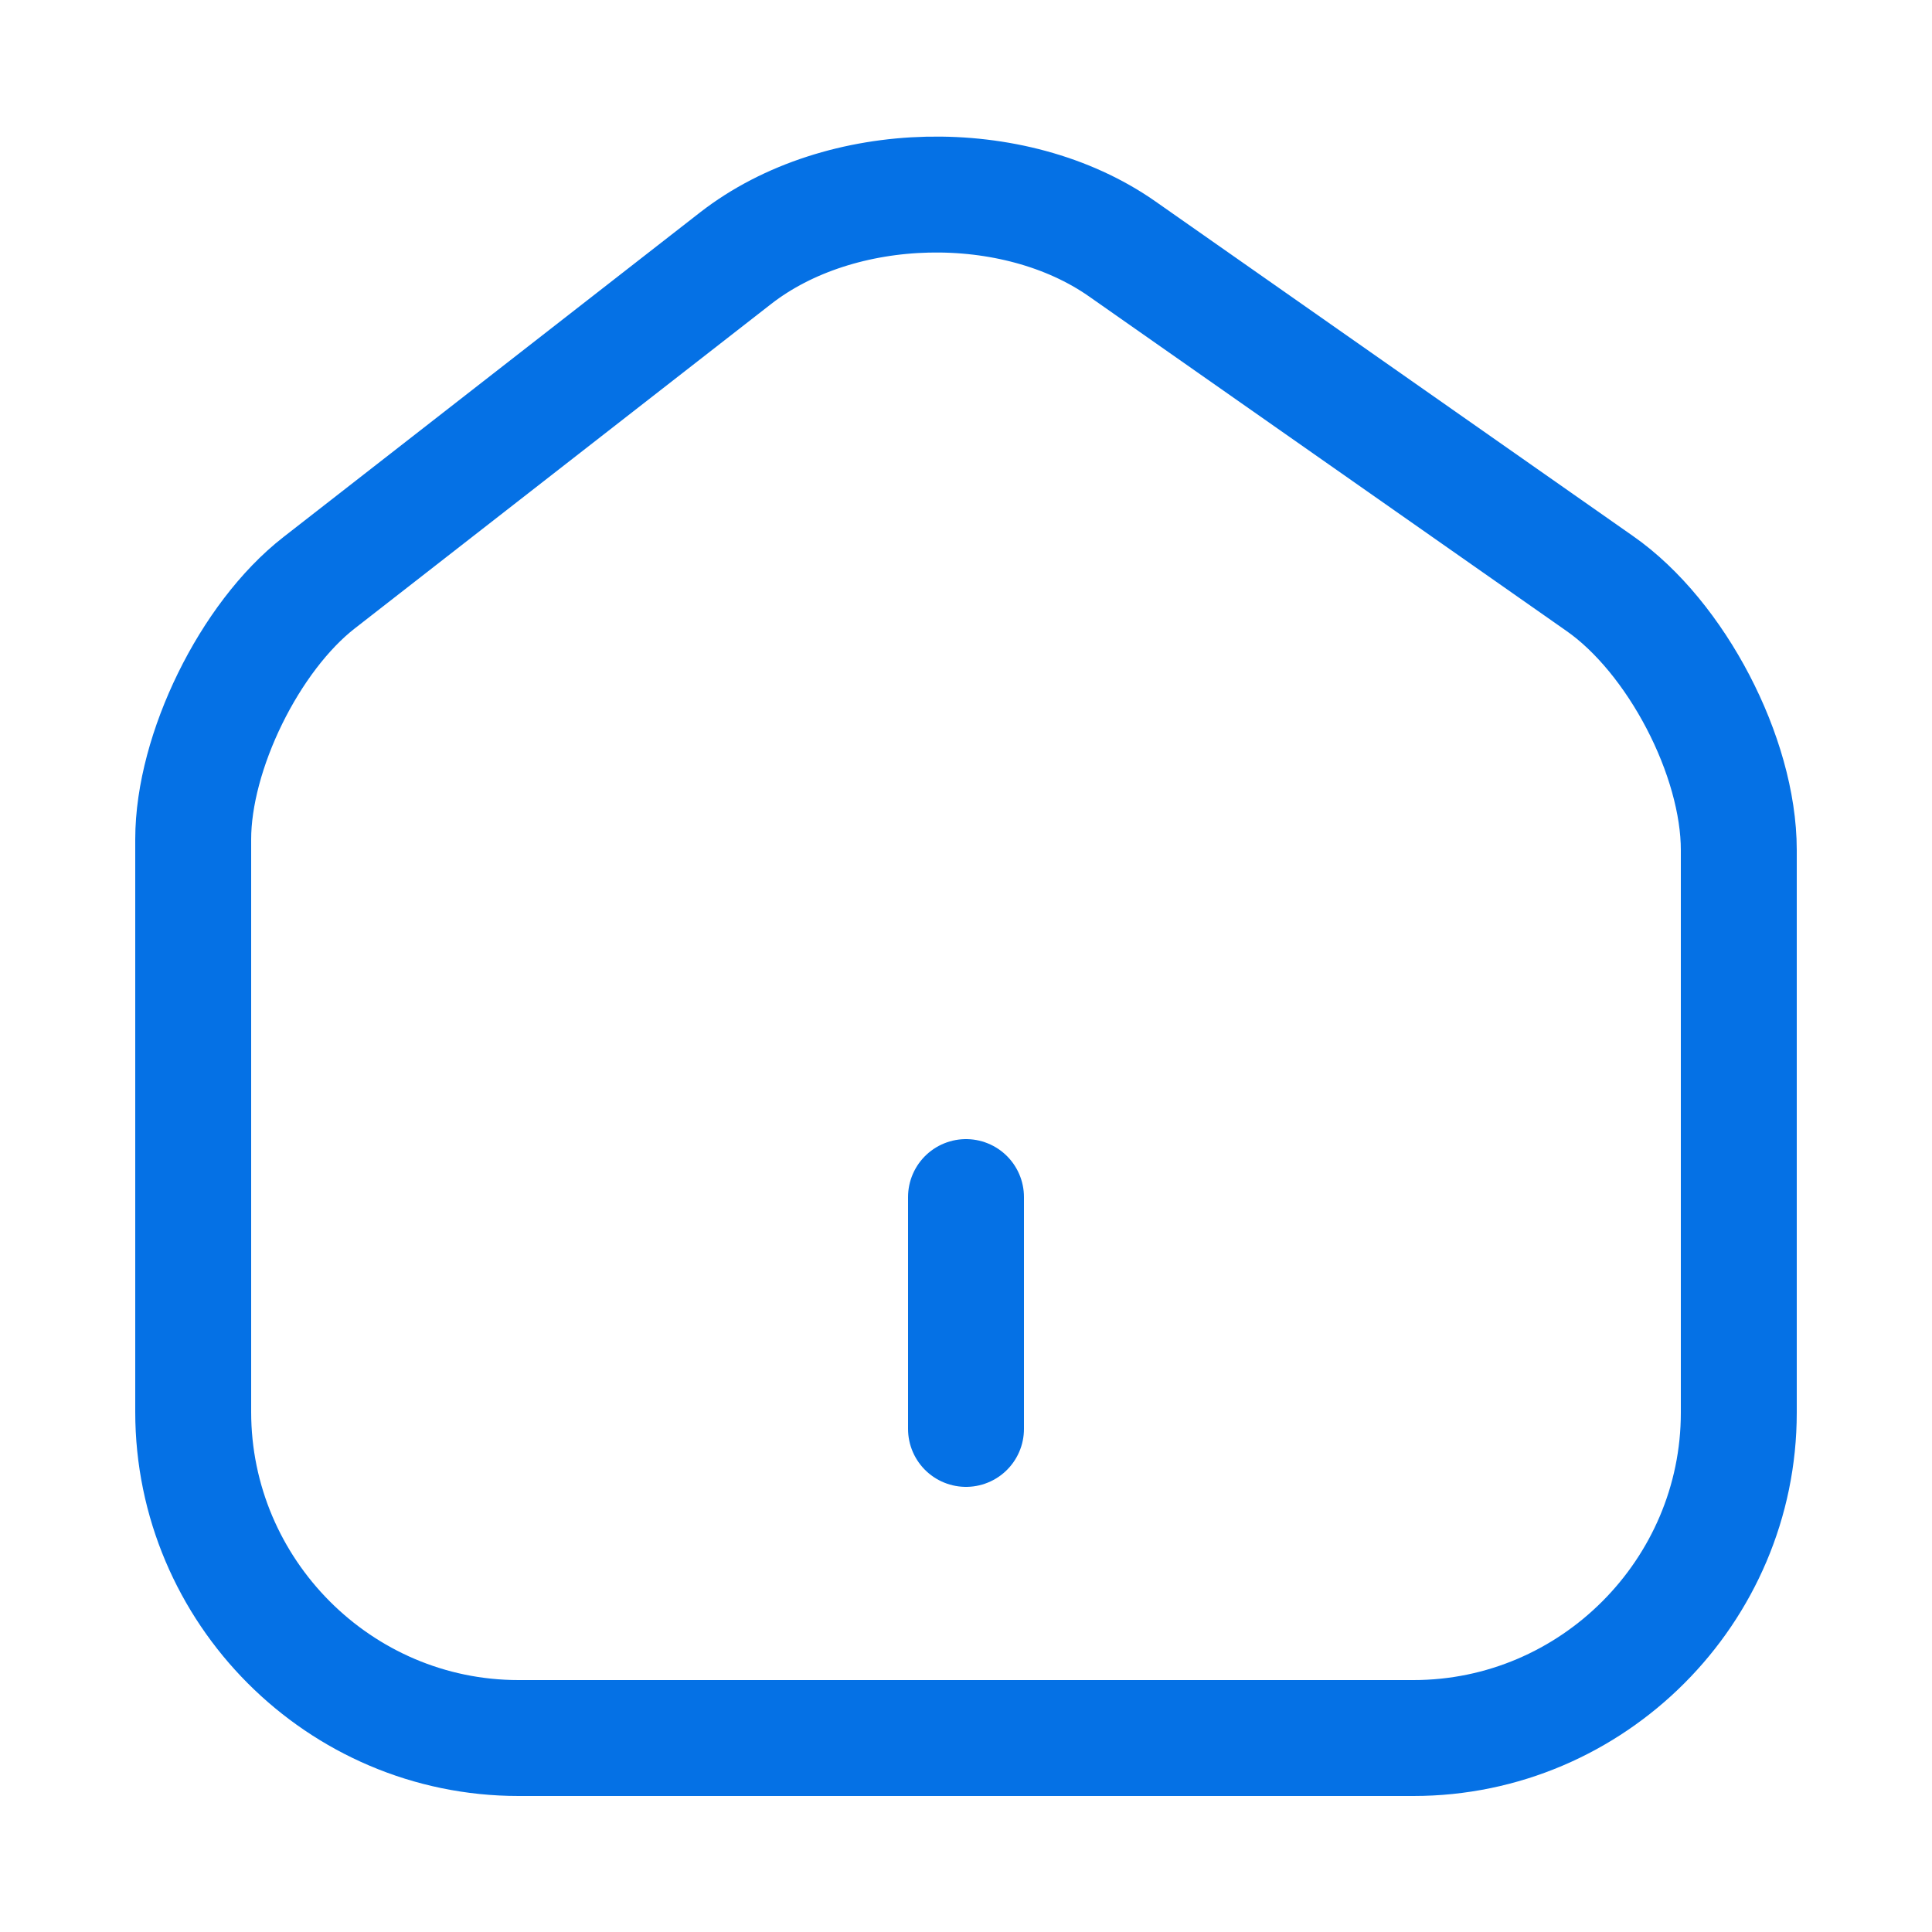
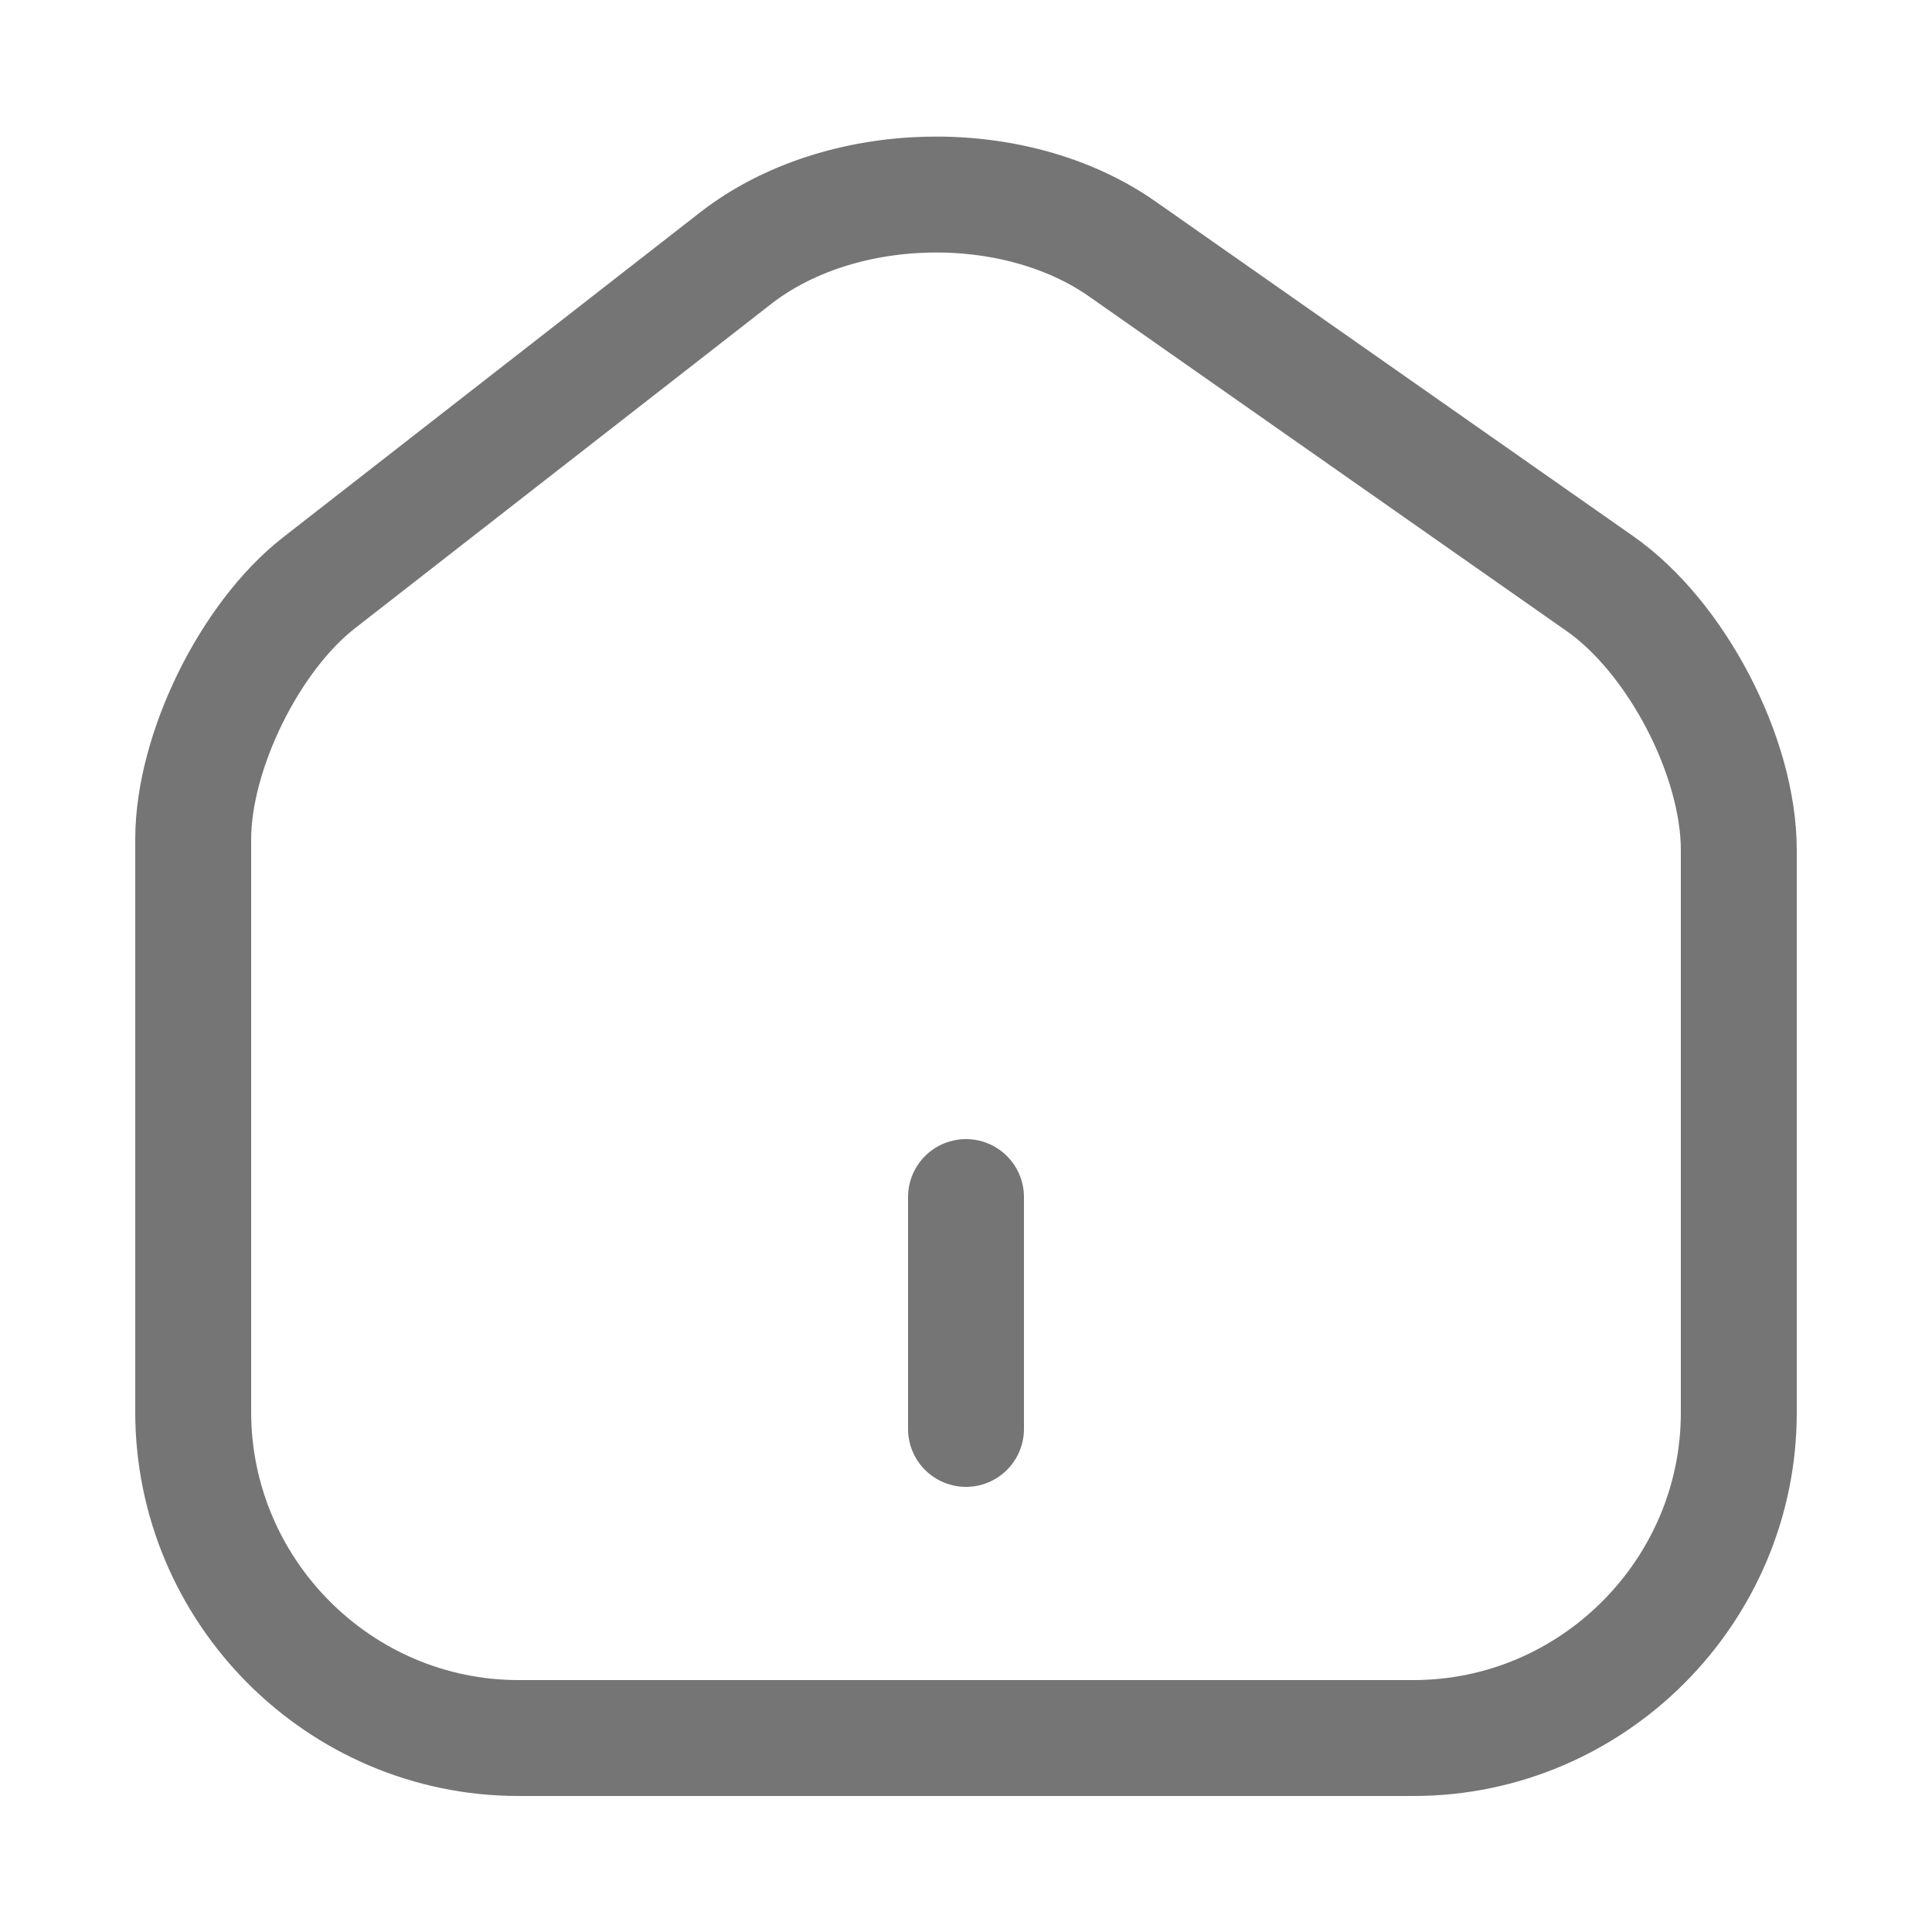
<svg xmlns="http://www.w3.org/2000/svg" width="25" height="25" viewBox="0 0 25 25" fill="none">
-   <path d="M9.52 3.34L4.13 7.54C3.23 8.24 2.5 9.73 2.5 10.86V18.27C2.5 20.59 4.39 22.49 6.71 22.49H18.29C20.61 22.49 22.5 20.59 22.5 18.28V11C22.5 9.79 21.69 8.24 20.7 7.55L14.52 3.22C13.12 2.24 10.87 2.29 9.52 3.34Z" stroke="#0571E5" stroke-width="1.5" stroke-linecap="round" stroke-linejoin="round" />
-   <path d="M12.5 18.49V15.49" stroke="#0571E5" stroke-width="1.5" stroke-linecap="round" stroke-linejoin="round" />
+   <path d="M9.52 3.34L4.13 7.54C3.23 8.24 2.5 9.73 2.5 10.86V18.27C2.5 20.59 4.39 22.49 6.71 22.49H18.29C20.61 22.49 22.5 20.59 22.5 18.28V11C22.5 9.79 21.69 8.24 20.7 7.55L14.52 3.22C13.12 2.24 10.87 2.29 9.52 3.34Z" stroke="#757575" stroke-width="1.5" stroke-linecap="round" stroke-linejoin="round" />
+   <path d="M12.5 18.49V15.49" stroke="#757575" stroke-width="1.5" stroke-linecap="round" stroke-linejoin="round" />
</svg>
